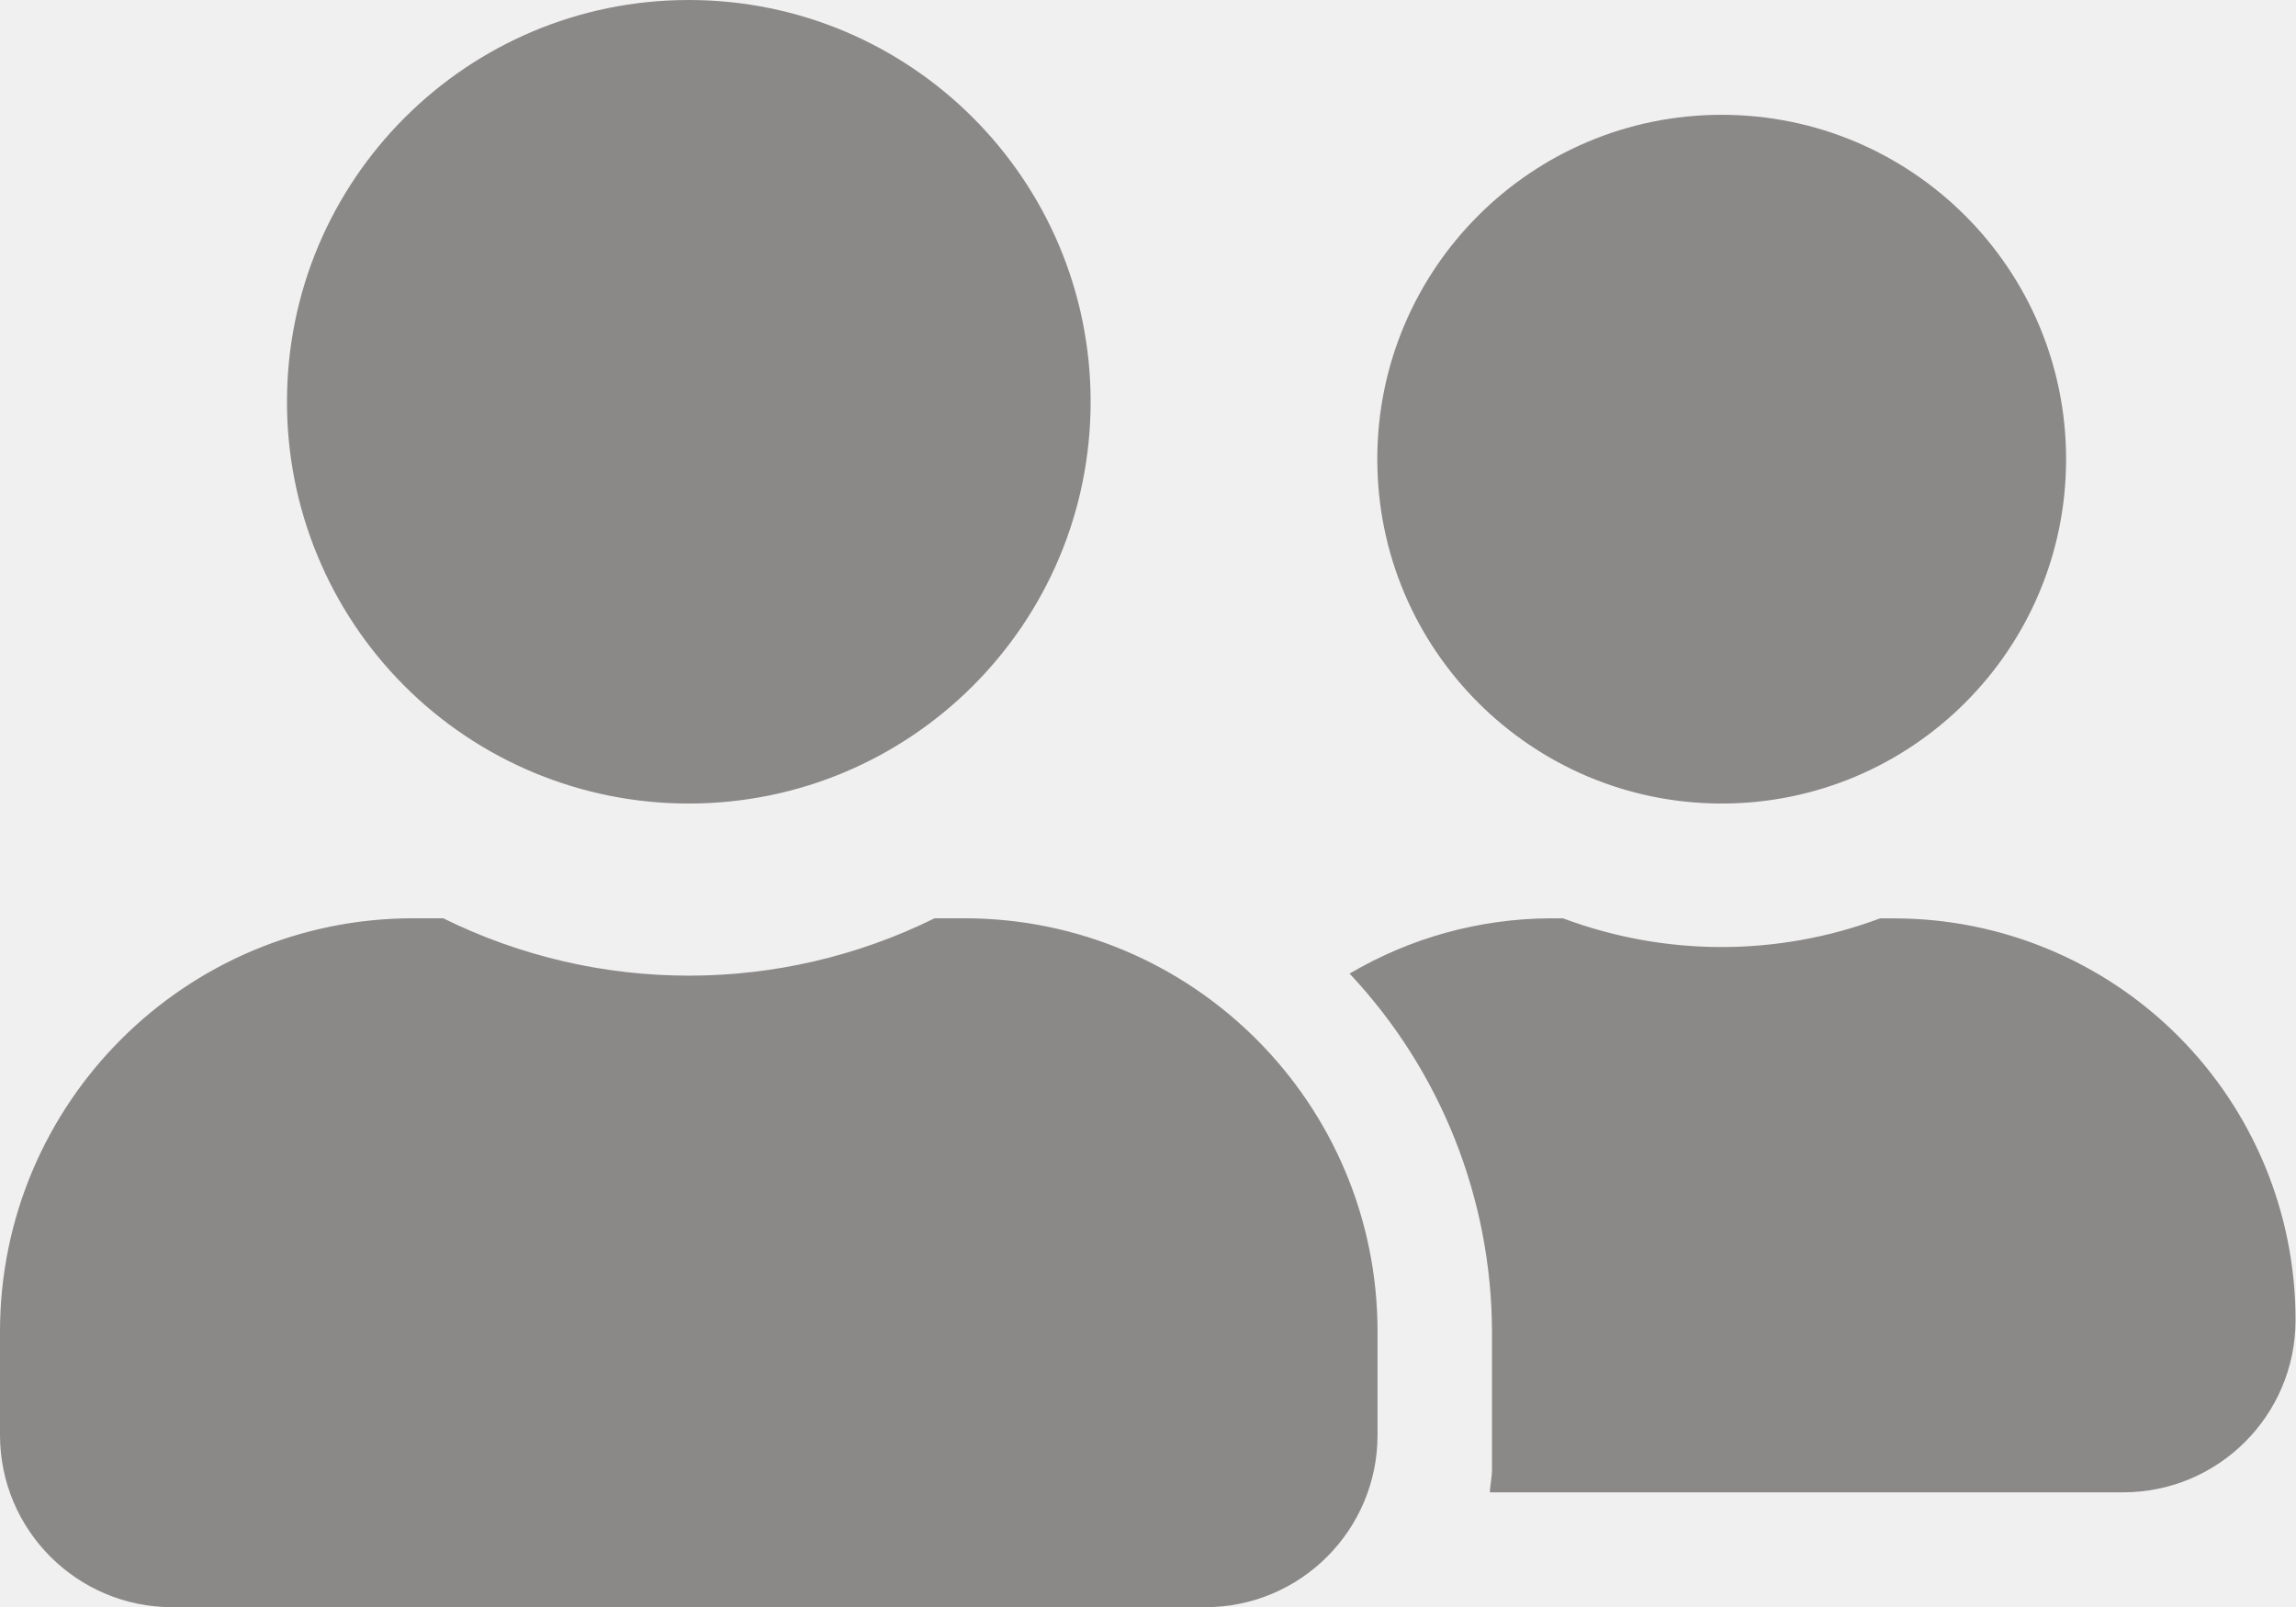
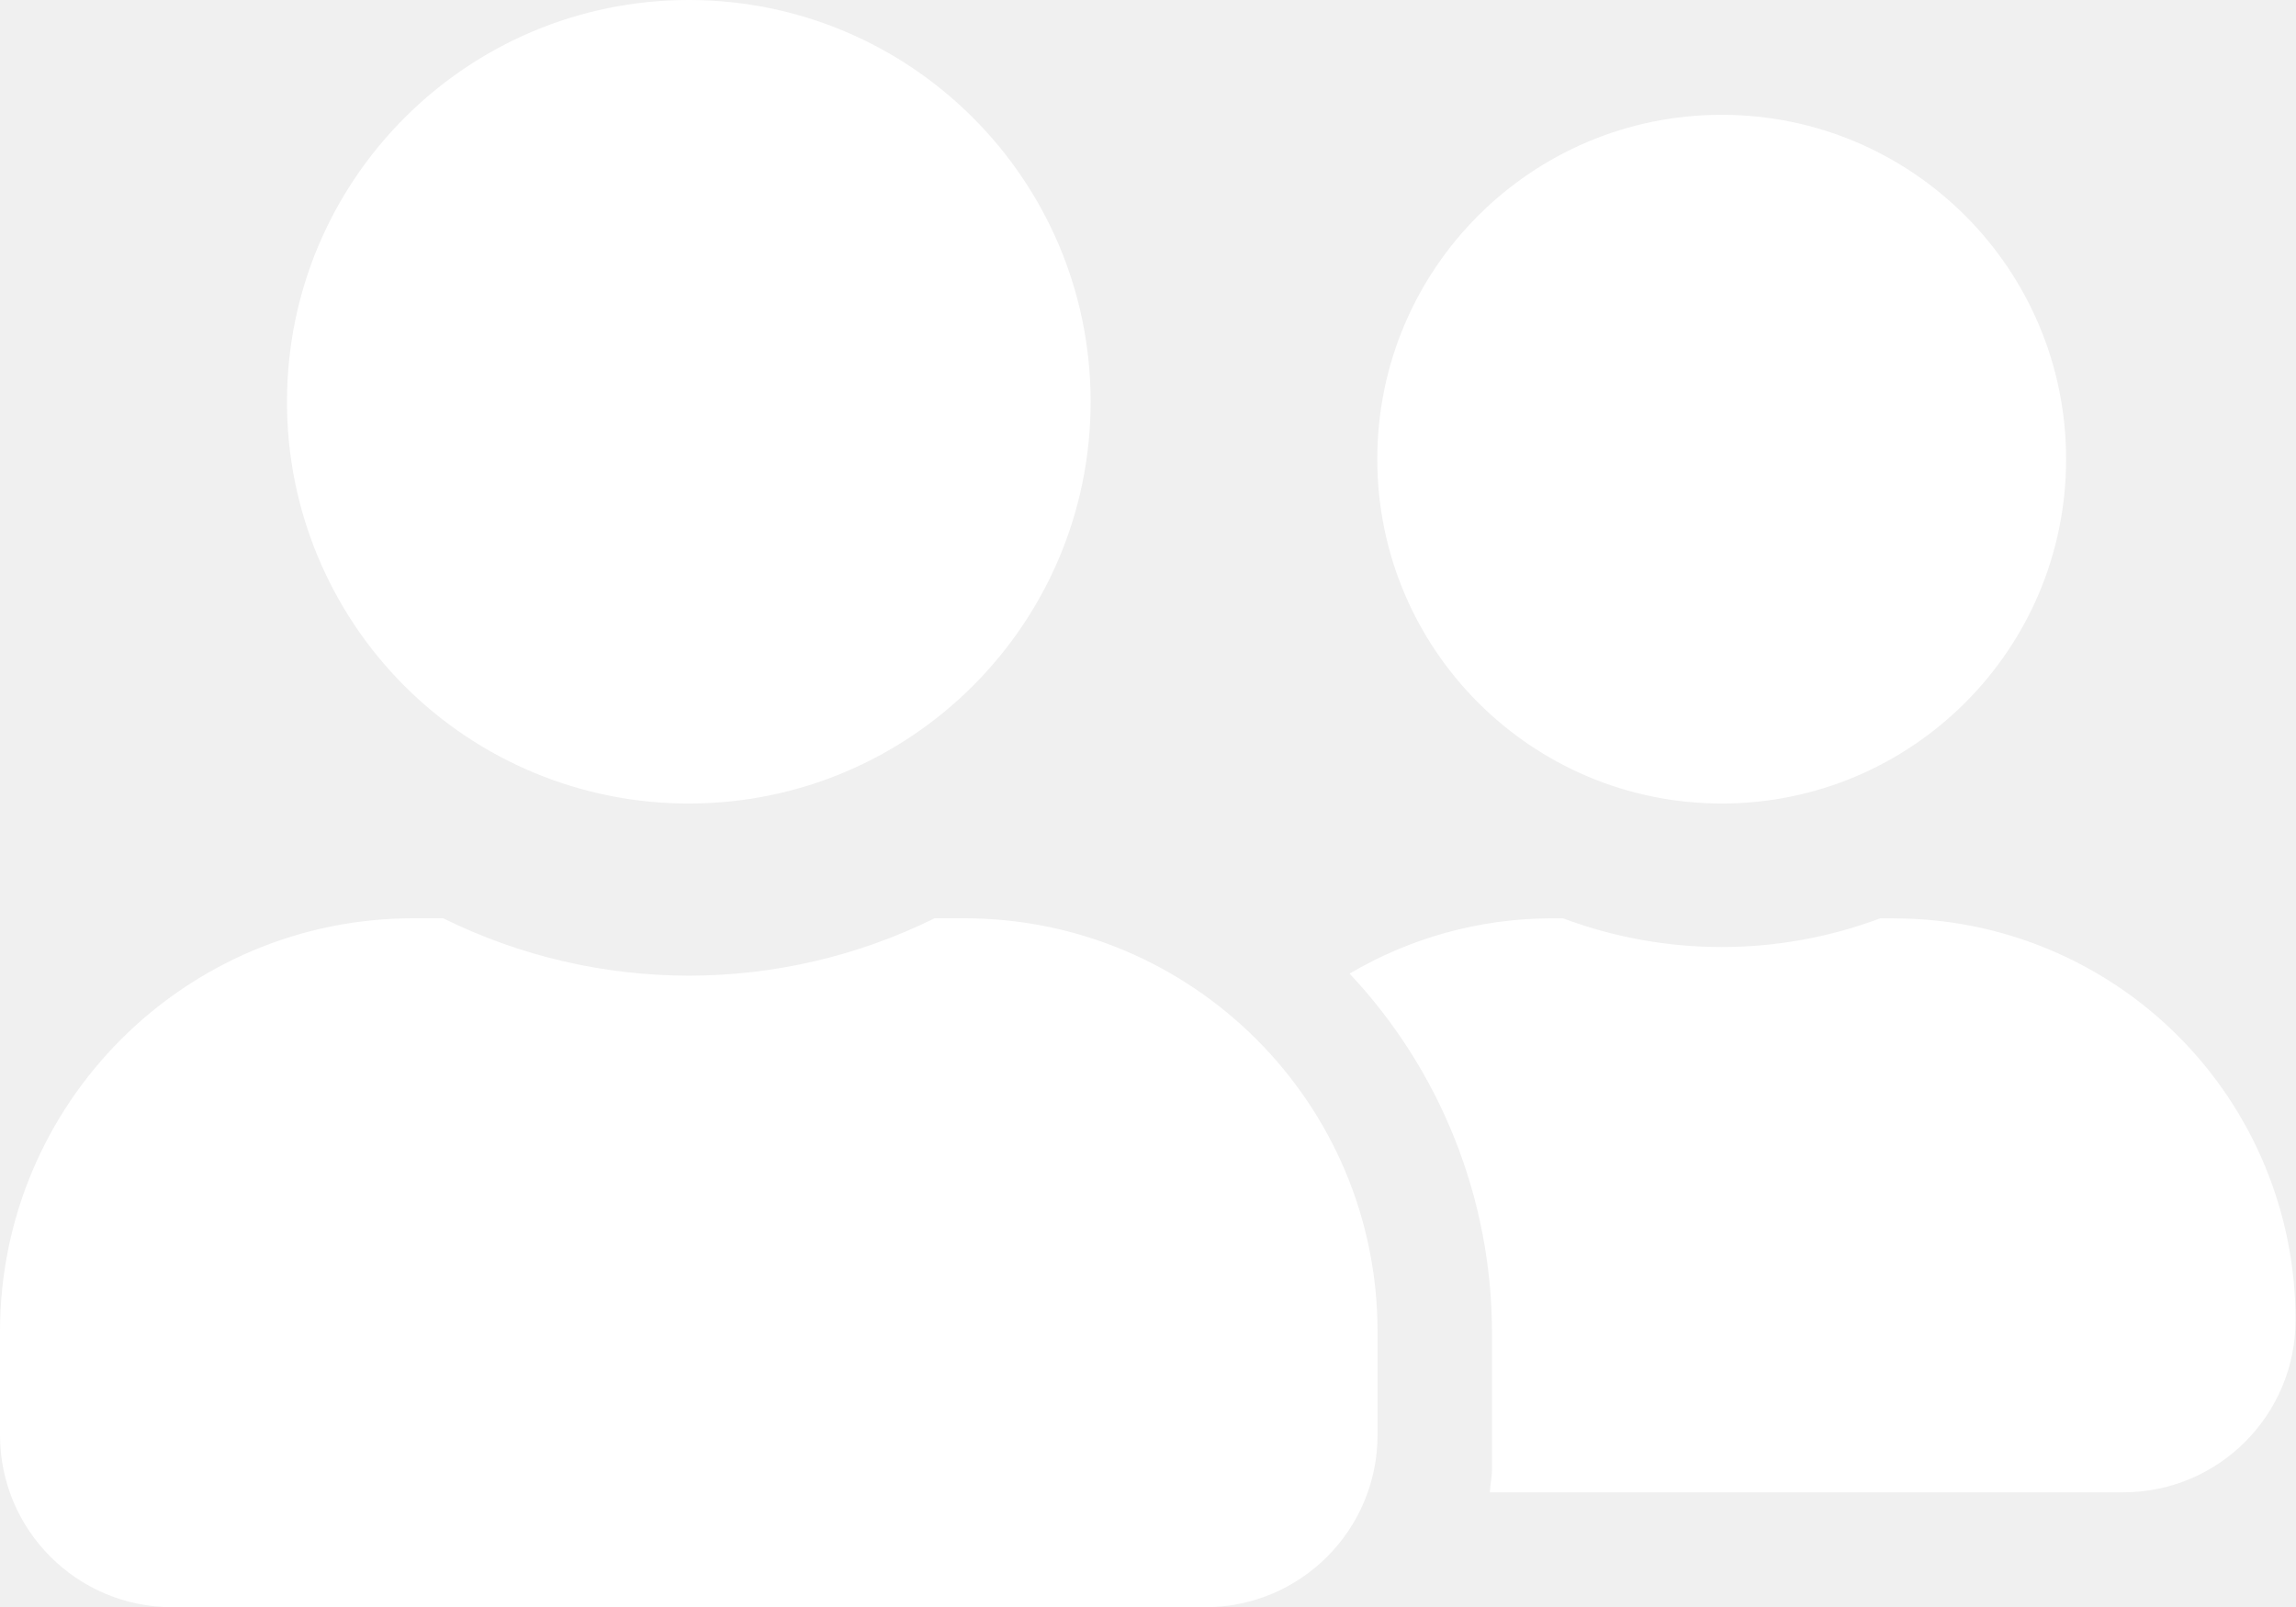
<svg xmlns="http://www.w3.org/2000/svg" width="35.473" height="24.831" viewBox="0 0 35.473 24.831">
-   <path id="Icon_awesome-user-friends" data-name="Icon awesome-user-friends" d="M10.642,14.666A6.208,6.208,0,1,0,4.434,8.458,6.2,6.2,0,0,0,10.642,14.666ZM14.9,16.439h-.46a8.571,8.571,0,0,1-7.593,0h-.46A6.387,6.387,0,0,0,0,22.824v1.6a2.661,2.661,0,0,0,2.66,2.66H18.623a2.661,2.661,0,0,0,2.66-2.66v-1.6A6.387,6.387,0,0,0,14.9,16.439ZM26.6,14.666a5.321,5.321,0,1,0-5.321-5.321A5.322,5.322,0,0,0,26.6,14.666Zm2.66,1.774h-.211a6.989,6.989,0,0,1-4.9,0h-.211a6.156,6.156,0,0,0-3.087.854,8.111,8.111,0,0,1,2.2,5.532v2.128c0,.122-.028.238-.033.355h9.788a2.661,2.661,0,0,0,2.66-2.66,6.2,6.2,0,0,0-6.208-6.208Z" transform="translate(0 -2.25)" fill="#8b8888" />
+   <path id="Icon_awesome-user-friends" data-name="Icon awesome-user-friends" d="M10.642,14.666A6.208,6.208,0,1,0,4.434,8.458,6.2,6.2,0,0,0,10.642,14.666ZM14.9,16.439h-.46a8.571,8.571,0,0,1-7.593,0h-.46A6.387,6.387,0,0,0,0,22.824v1.6a2.661,2.661,0,0,0,2.66,2.66H18.623a2.661,2.661,0,0,0,2.66-2.66v-1.6A6.387,6.387,0,0,0,14.9,16.439ZM26.6,14.666a5.321,5.321,0,1,0-5.321-5.321A5.322,5.322,0,0,0,26.6,14.666Zm2.66,1.774h-.211a6.989,6.989,0,0,1-4.9,0h-.211a6.156,6.156,0,0,0-3.087.854,8.111,8.111,0,0,1,2.2,5.532v2.128c0,.122-.028.238-.033.355h9.788a2.661,2.661,0,0,0,2.66-2.66,6.2,6.2,0,0,0-6.208-6.208Z" transform="translate(0 -2.25)" fill="#ffffff" />
</svg>
